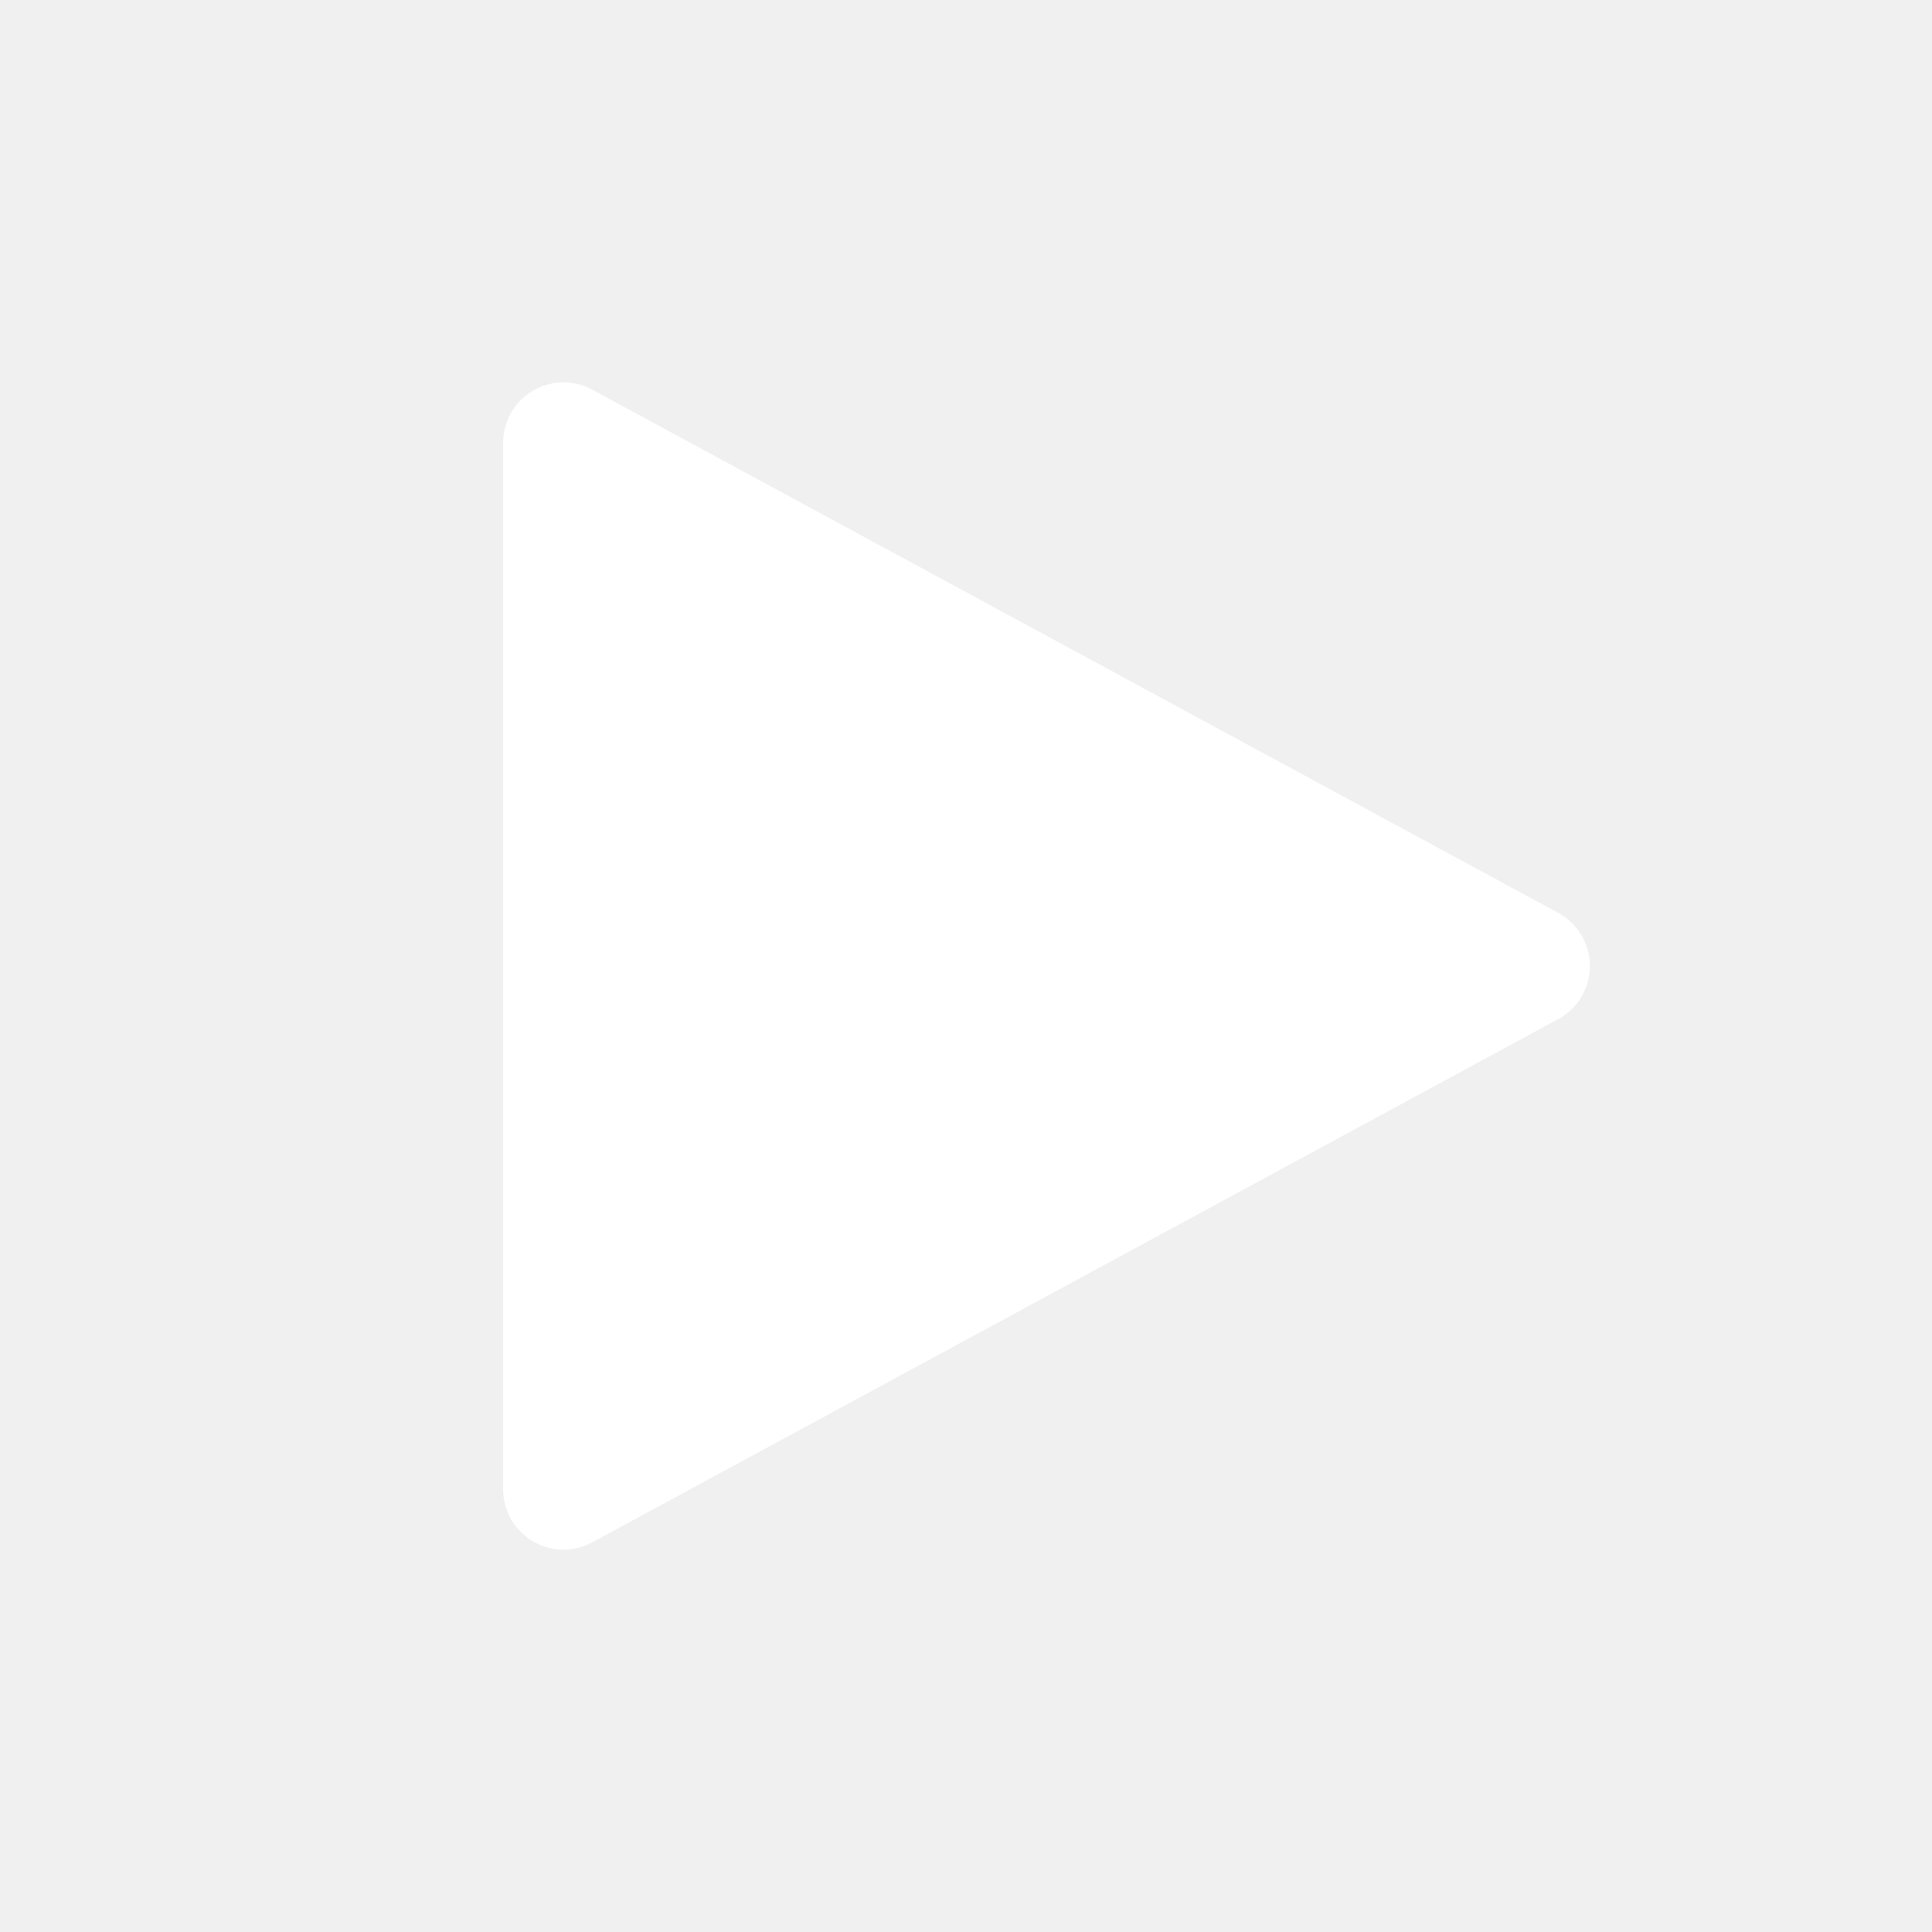
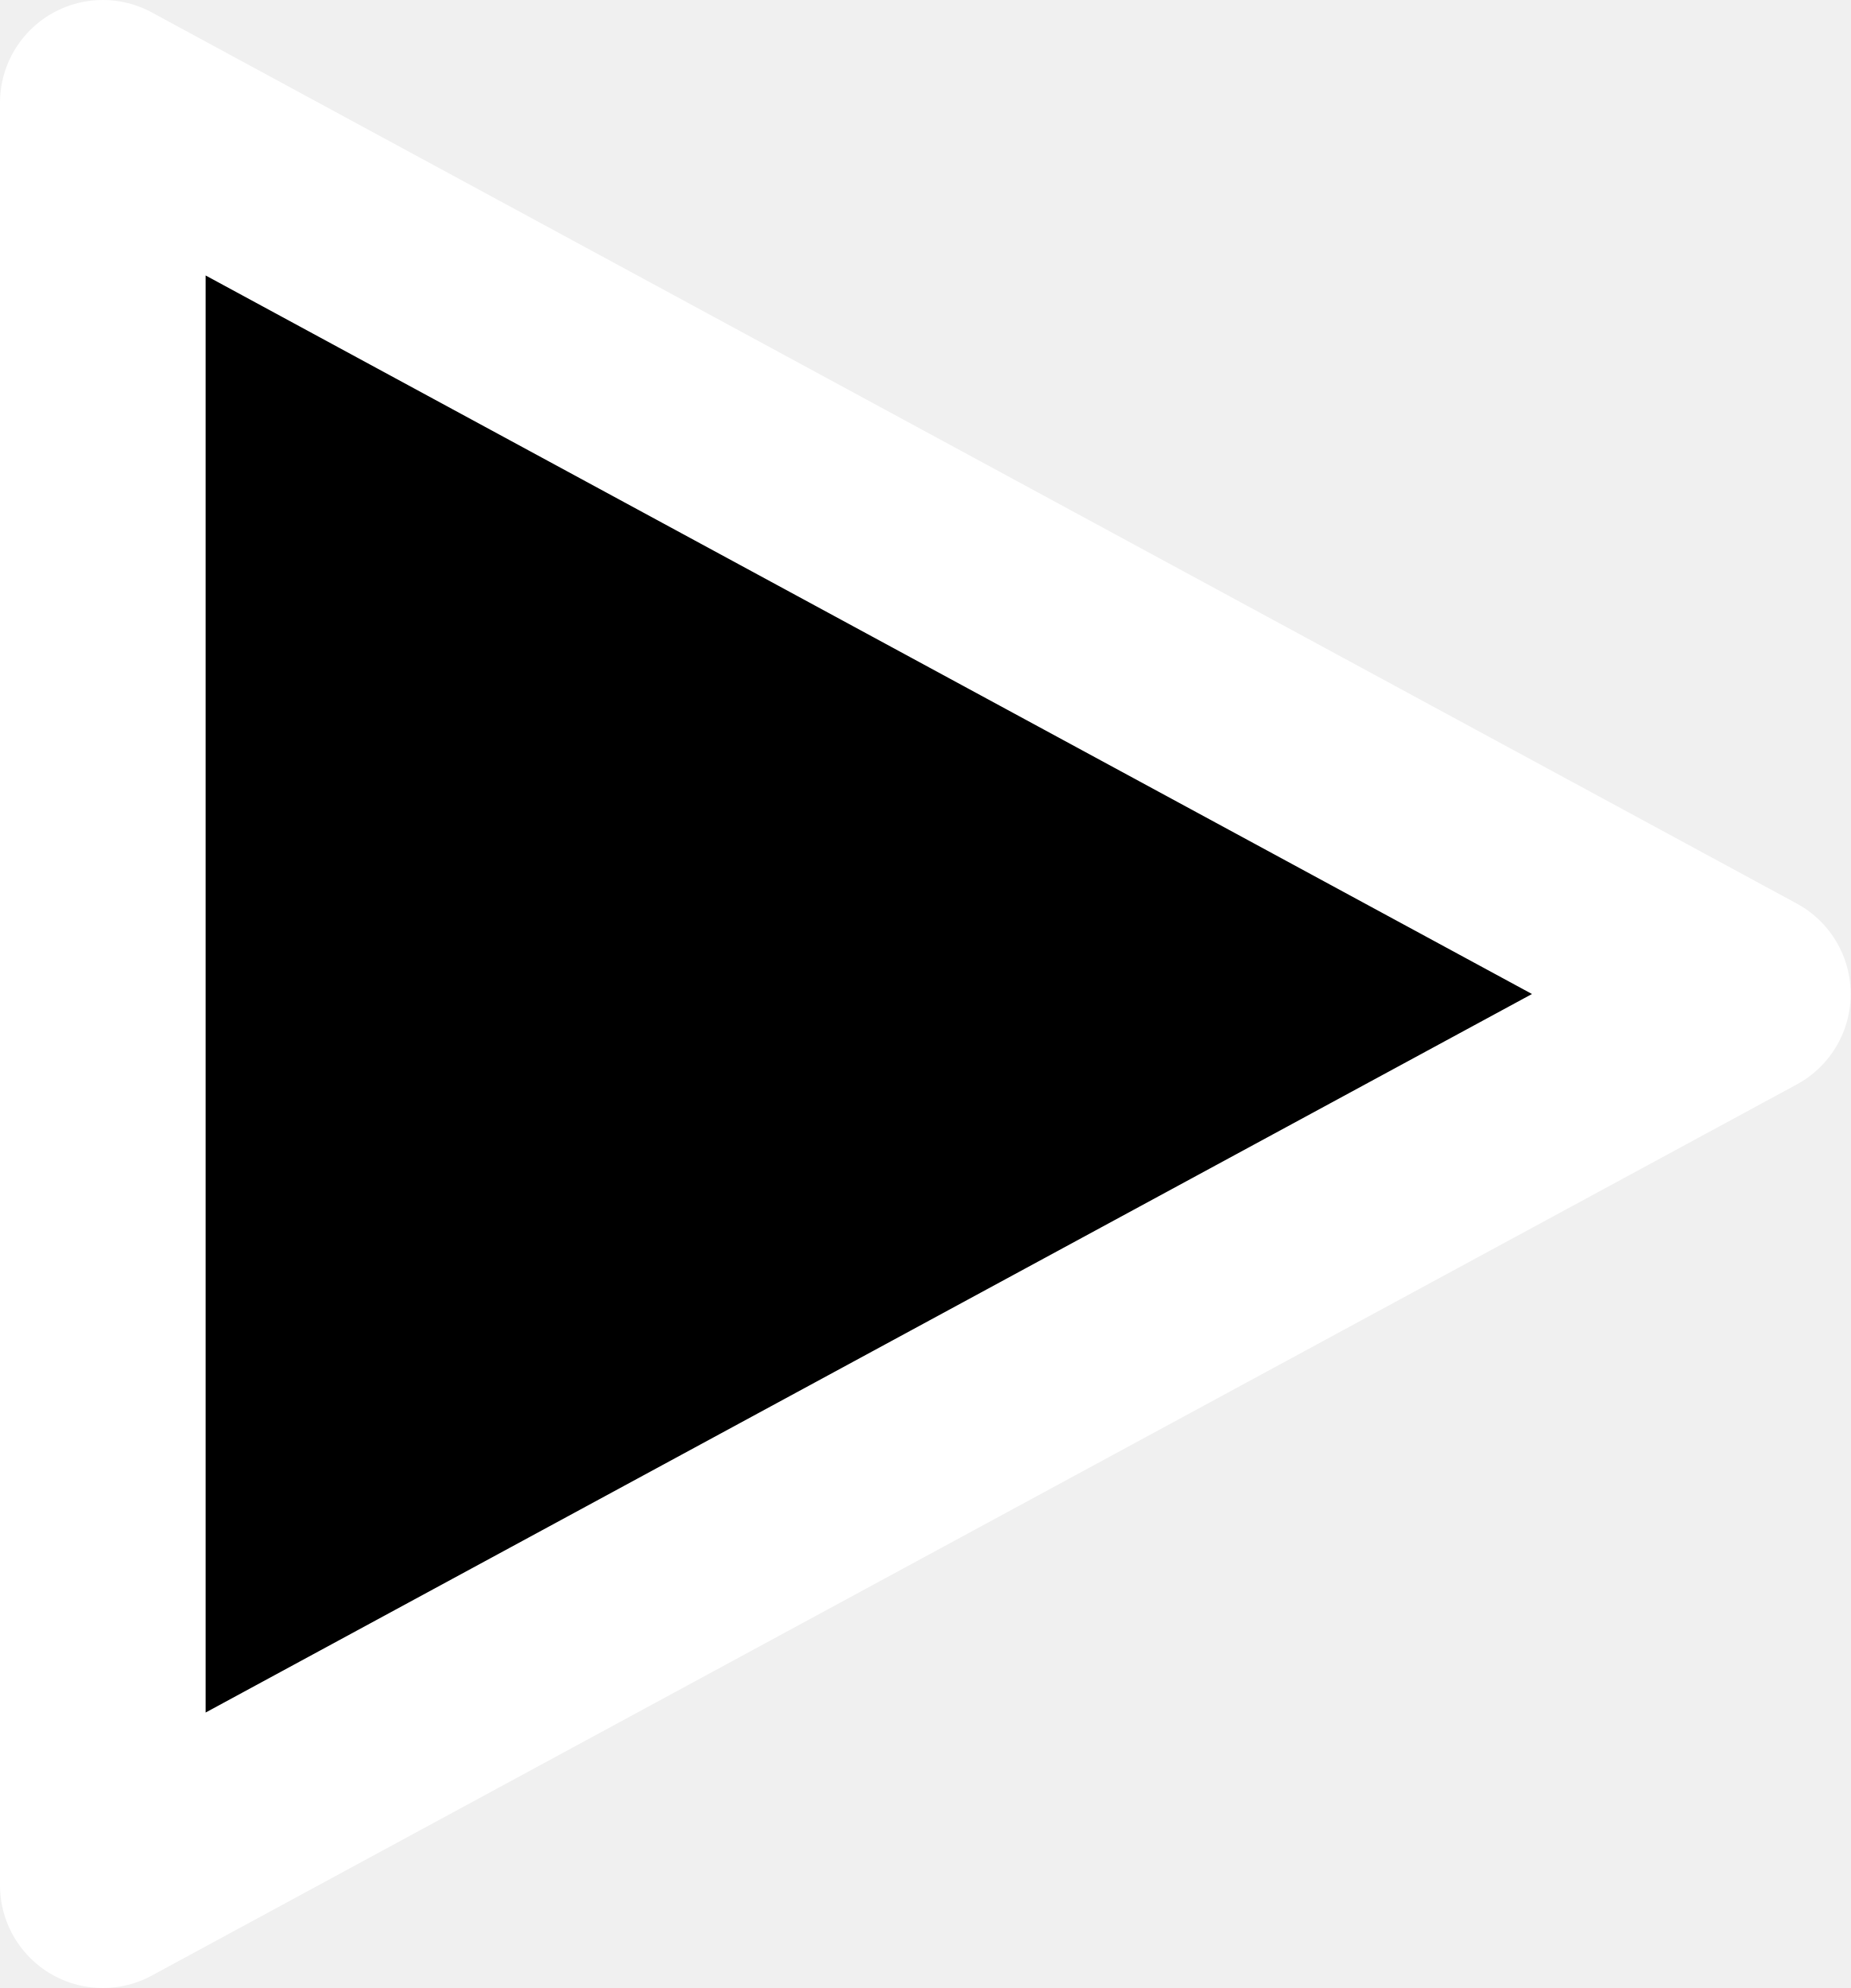
- <svg xmlns="http://www.w3.org/2000/svg" width="24" height="24" viewBox="0 0 24 24" aria-hidden="true">
-   <path d="M7 5.5L19 12L7 18.5Z" fill="#ffffff" stroke="#ffffff" stroke-width="1.5" stroke-linejoin="round" />
+ <svg xmlns="http://www.w3.org/2000/svg" width="13.5" height="14.5" viewBox="0 0 13.5 14.5" aria-hidden="true" version="1.1" id="svg1">
+   <defs id="defs1" />
+   <path d="m 0.75,0.75 12,6.5 -12,6.5 z" fill="#ffffff" stroke="#ffffff" stroke-width="1.5" stroke-linejoin="round" id="path1" style="fill:#000000;fill-opacity:1" />
</svg>
